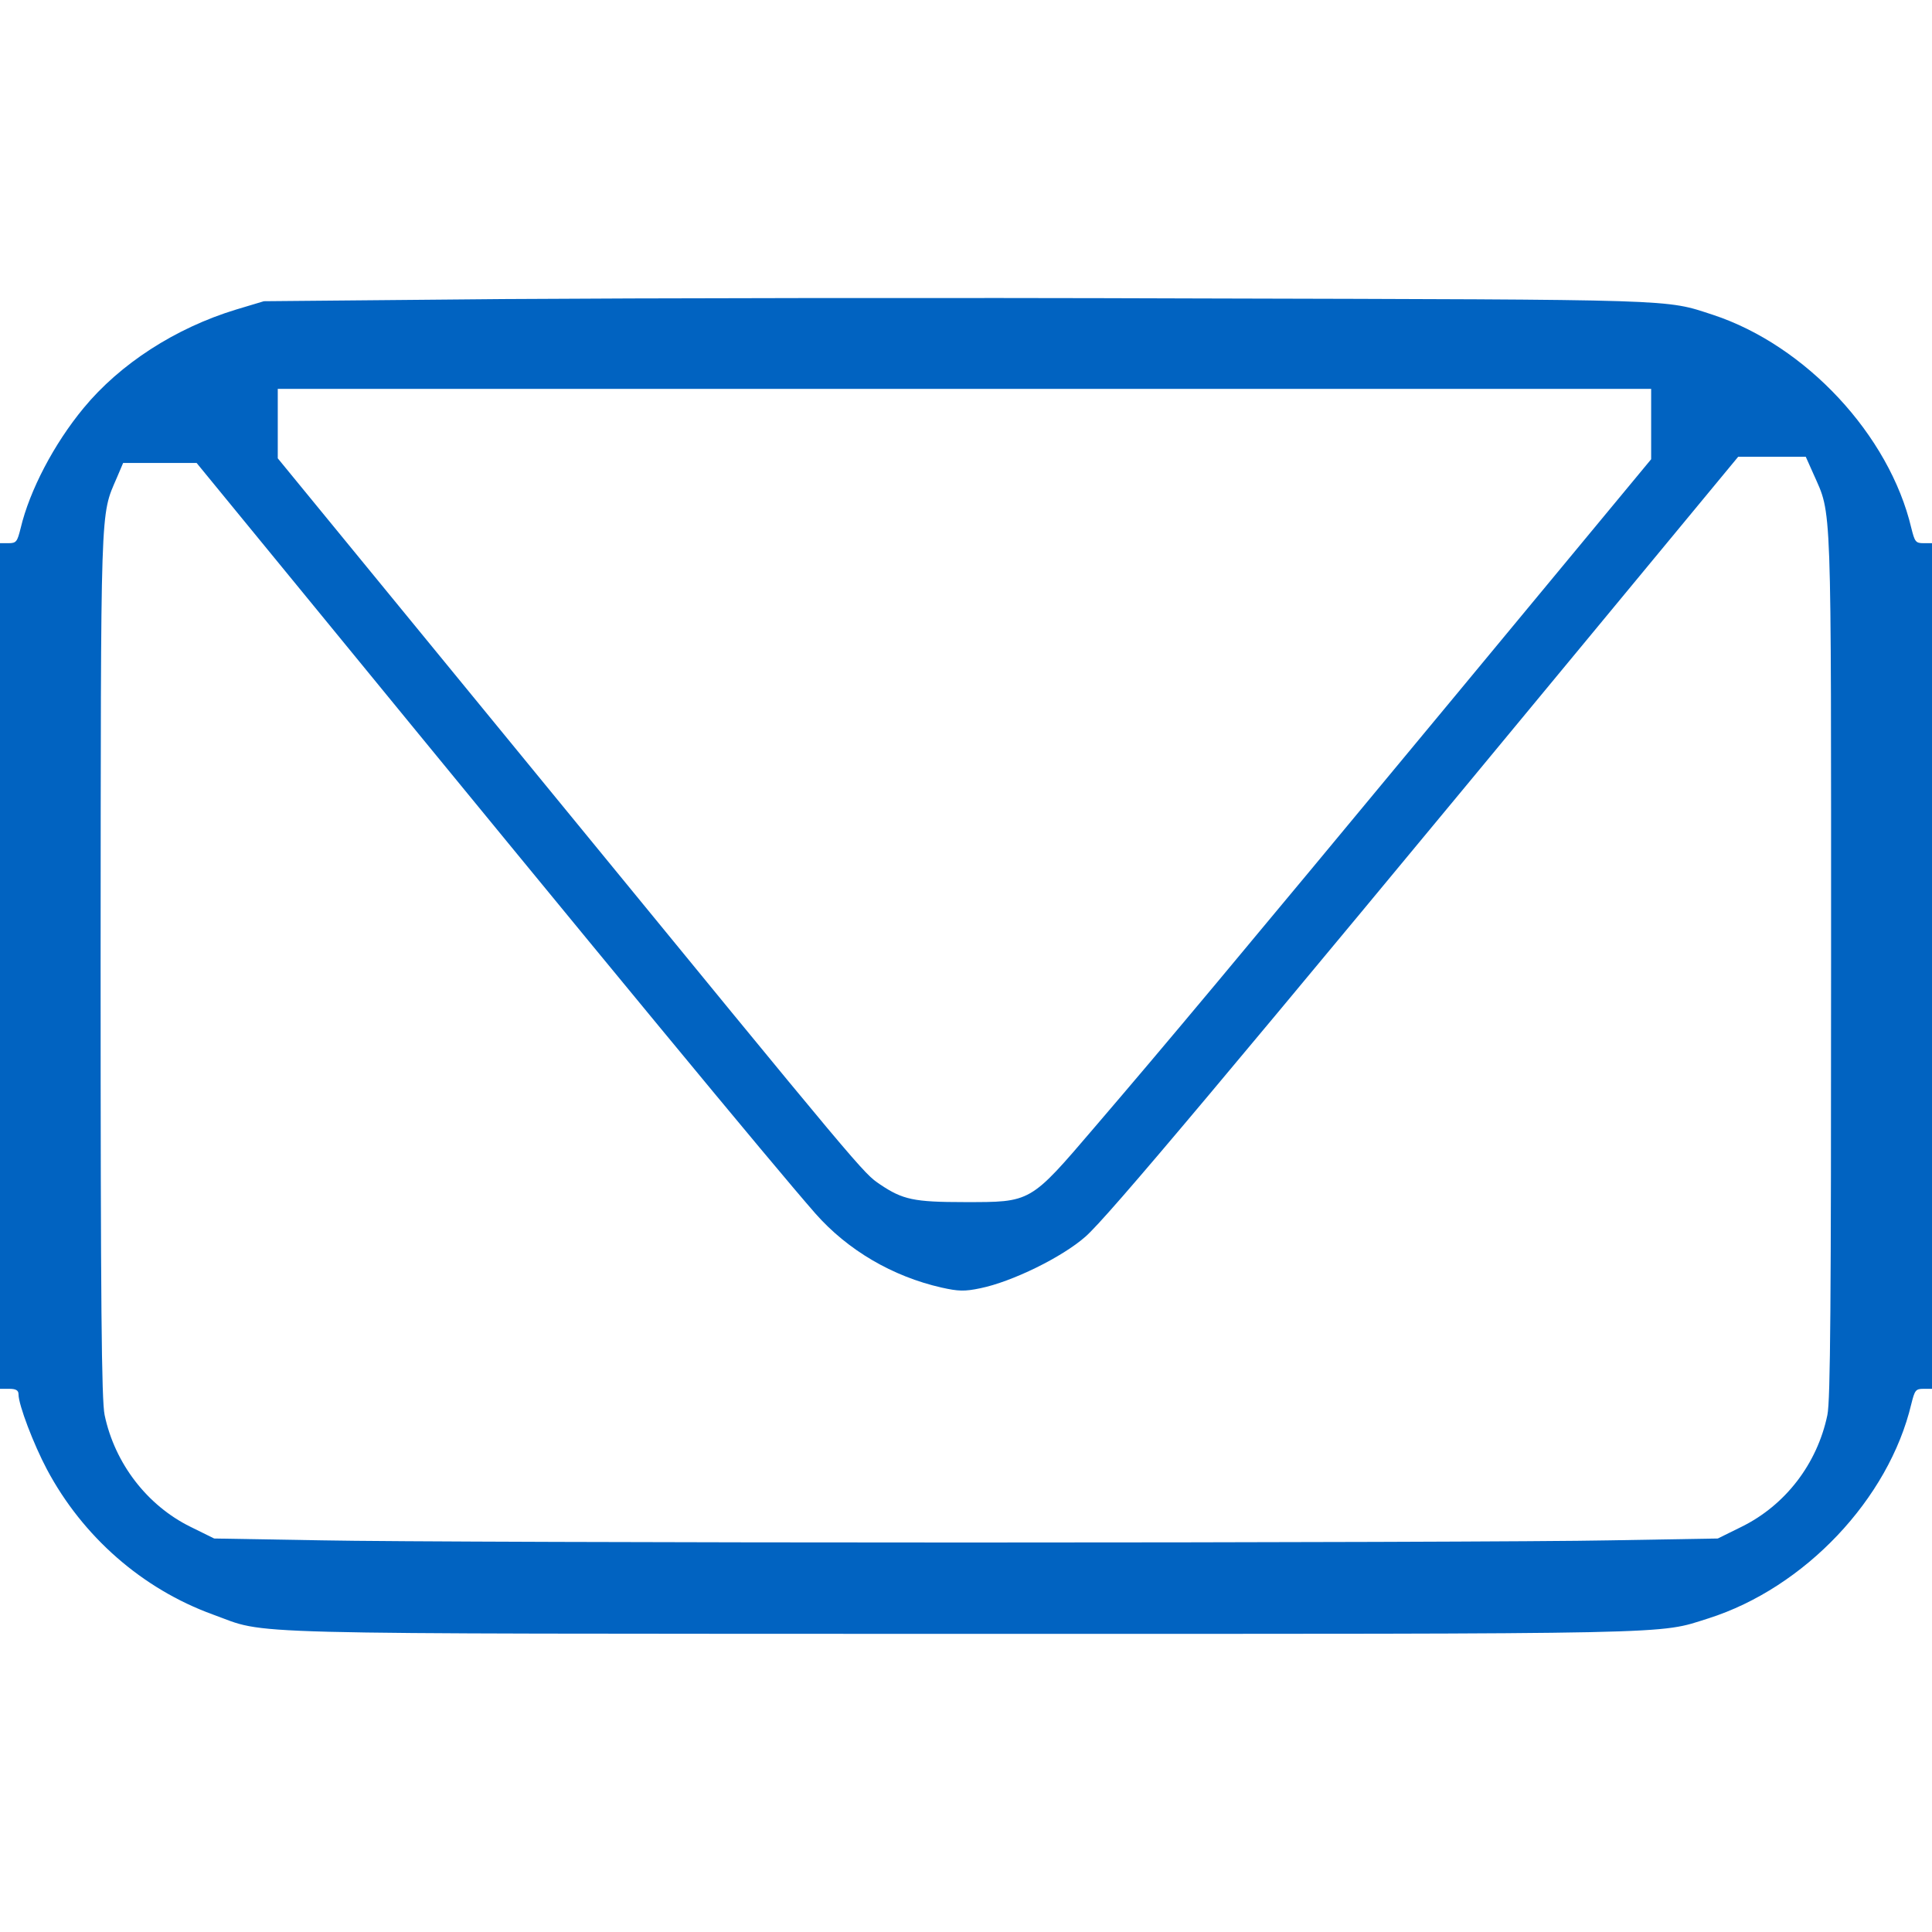
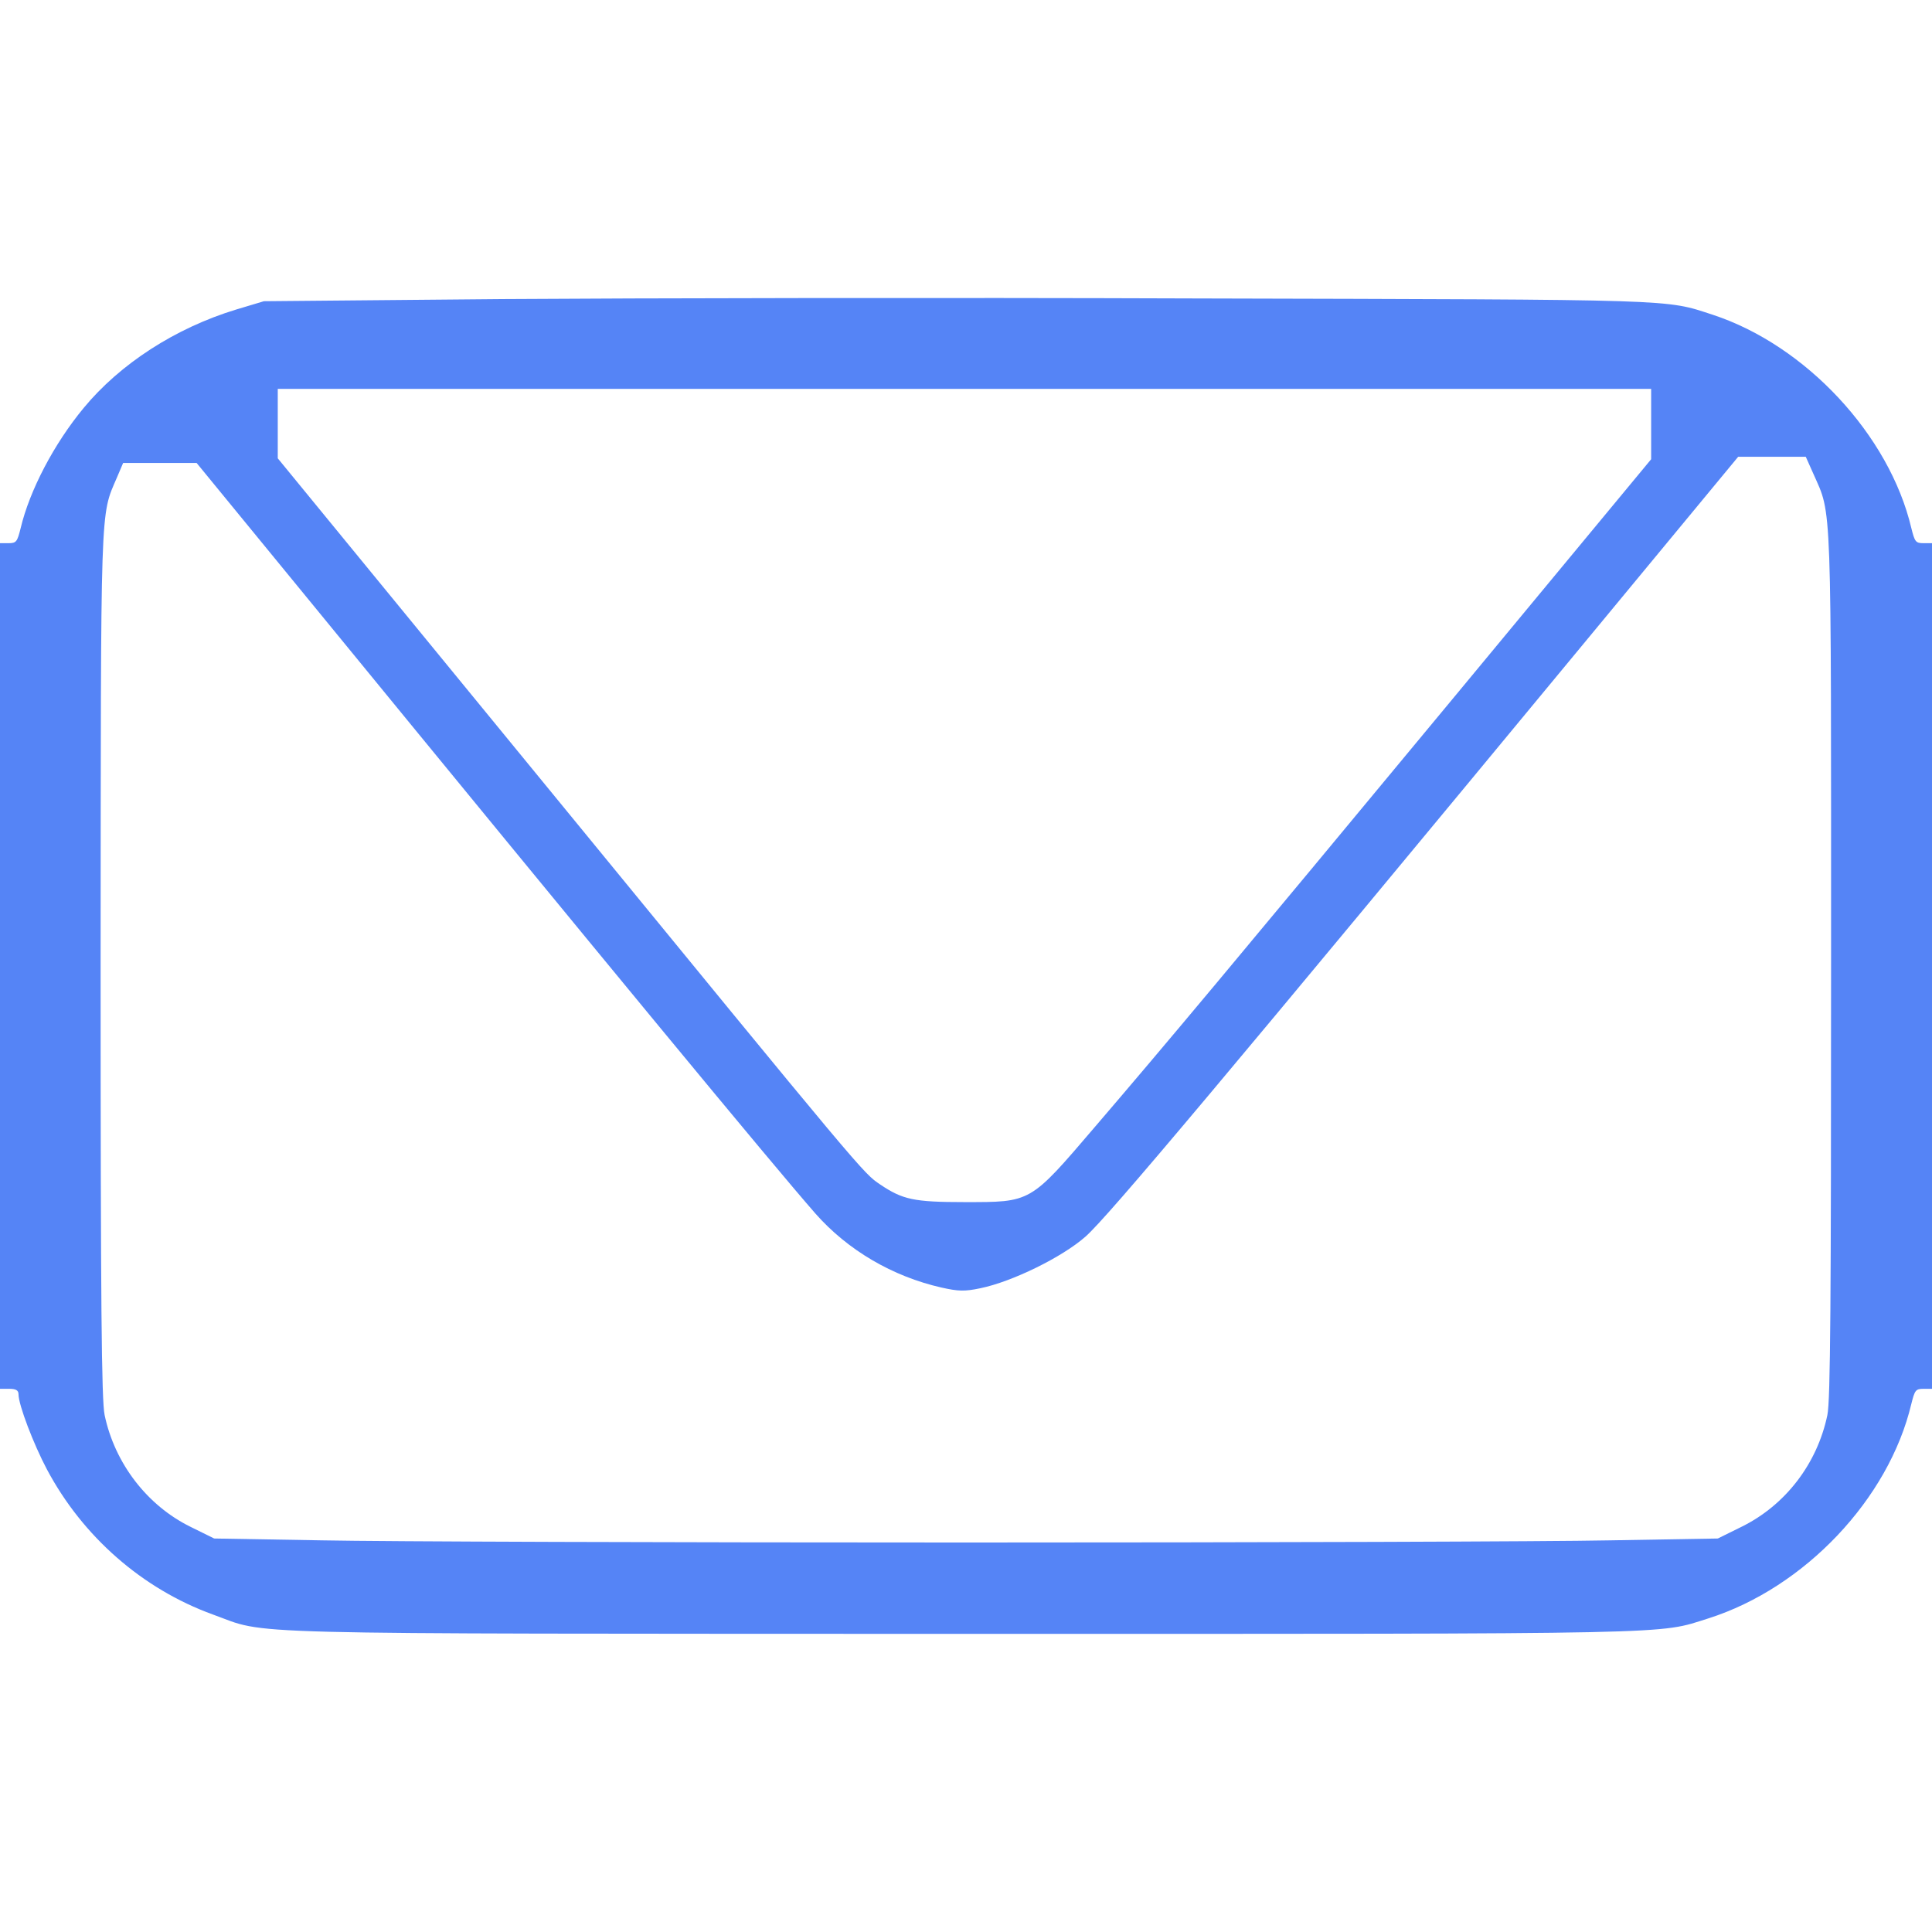
<svg xmlns="http://www.w3.org/2000/svg" version="1.0" width="626pt" height="626pt" viewBox="0 0 626 626" preserveAspectRatio="xMidYMid meet">
-   <g transform="translate(0,626) scale(0.1,-0.1)" fill="#0163C1" stroke="none">
+   <g transform="translate(0,626) scale(0.1,-0.1)" fill="#5584F6" stroke="none">
    <path d="M1630 5291 l-775 -7 -90 -27 c-197 -60 -376 -176 -494 -319 -96 -116 -175 -267 -204 -389 -11 -44 -14 -49 -39 -49 l-28 0 0 -1370 0 -1370 30 0 c22 0 30 -5 30 -18 0 -34 49 -162 92 -243 116 -218 309 -387 537 -470 186 -67 8 -62 2436 -63 2353 0 2244 -2 2410 50 312 99 585 387 658 695 11 44 14 49 39 49 l28 0 0 1370 0 1370 -28 0 c-25 0 -28 5 -39 49 -71 301 -342 592 -643 691 -157 51 -96 49 -1672 53 -810 3 -1822 1 -2248 -2z m3720 -405 l0 -114 -637 -769 c-732 -883 -931 -1121 -1165 -1394 -212 -248 -206 -244 -423 -244 -164 0 -200 8 -273 57 -56 38 -46 26 -1072 1279 l-880 1074 0 113 0 112 2225 0 2225 0 0 -114z m526 -162 c60 -136 57 -59 57 -1589 0 -1092 -2 -1413 -12 -1460 -33 -158 -136 -292 -278 -362 l-77 -38 -350 -6 c-193 -4 -1132 -7 -2086 -7 -954 0 -1893 3 -2086 7 l-350 6 -77 38 c-140 69 -245 205 -278 362 -10 47 -13 359 -13 1460 1 1515 -2 1450 53 1578 l20 47 119 0 119 0 354 -432 c988 -1207 1506 -1834 1651 -2000 105 -119 250 -204 409 -240 54 -12 74 -13 126 -2 102 21 264 100 340 167 72 63 453 517 1642 1955 l473 572 110 0 109 0 25 -56z" />
  </g>
</svg>
